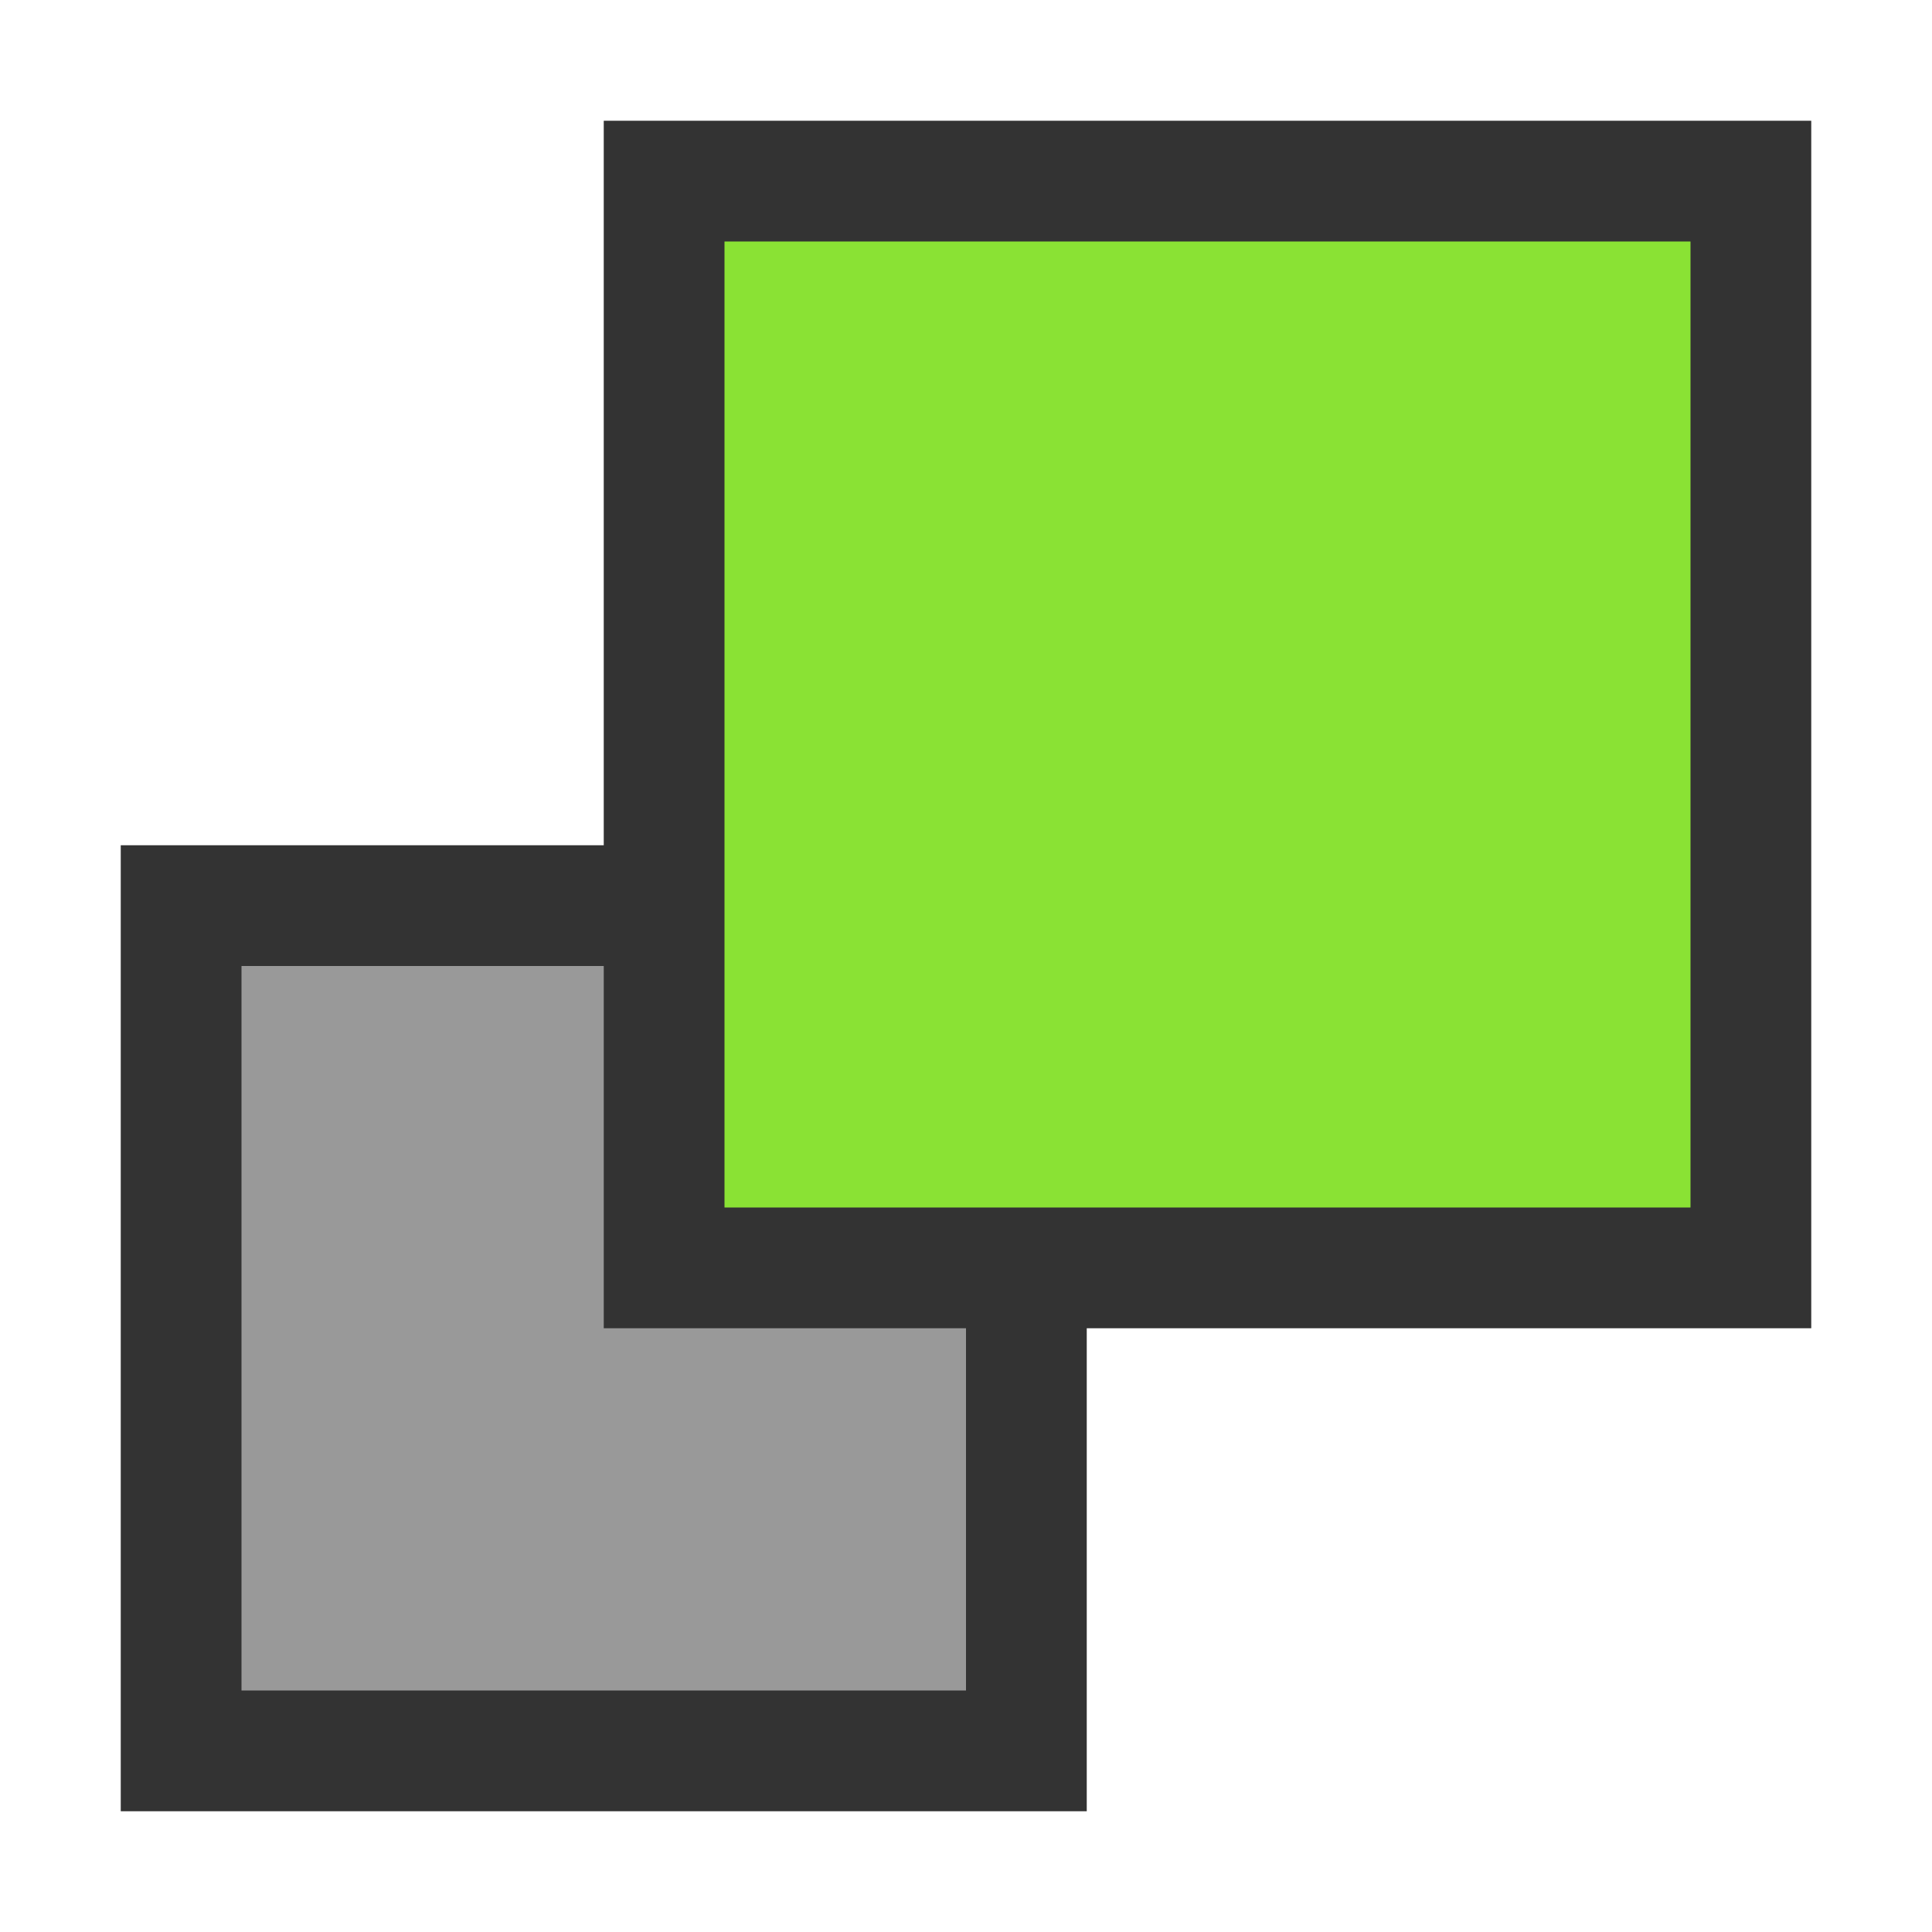
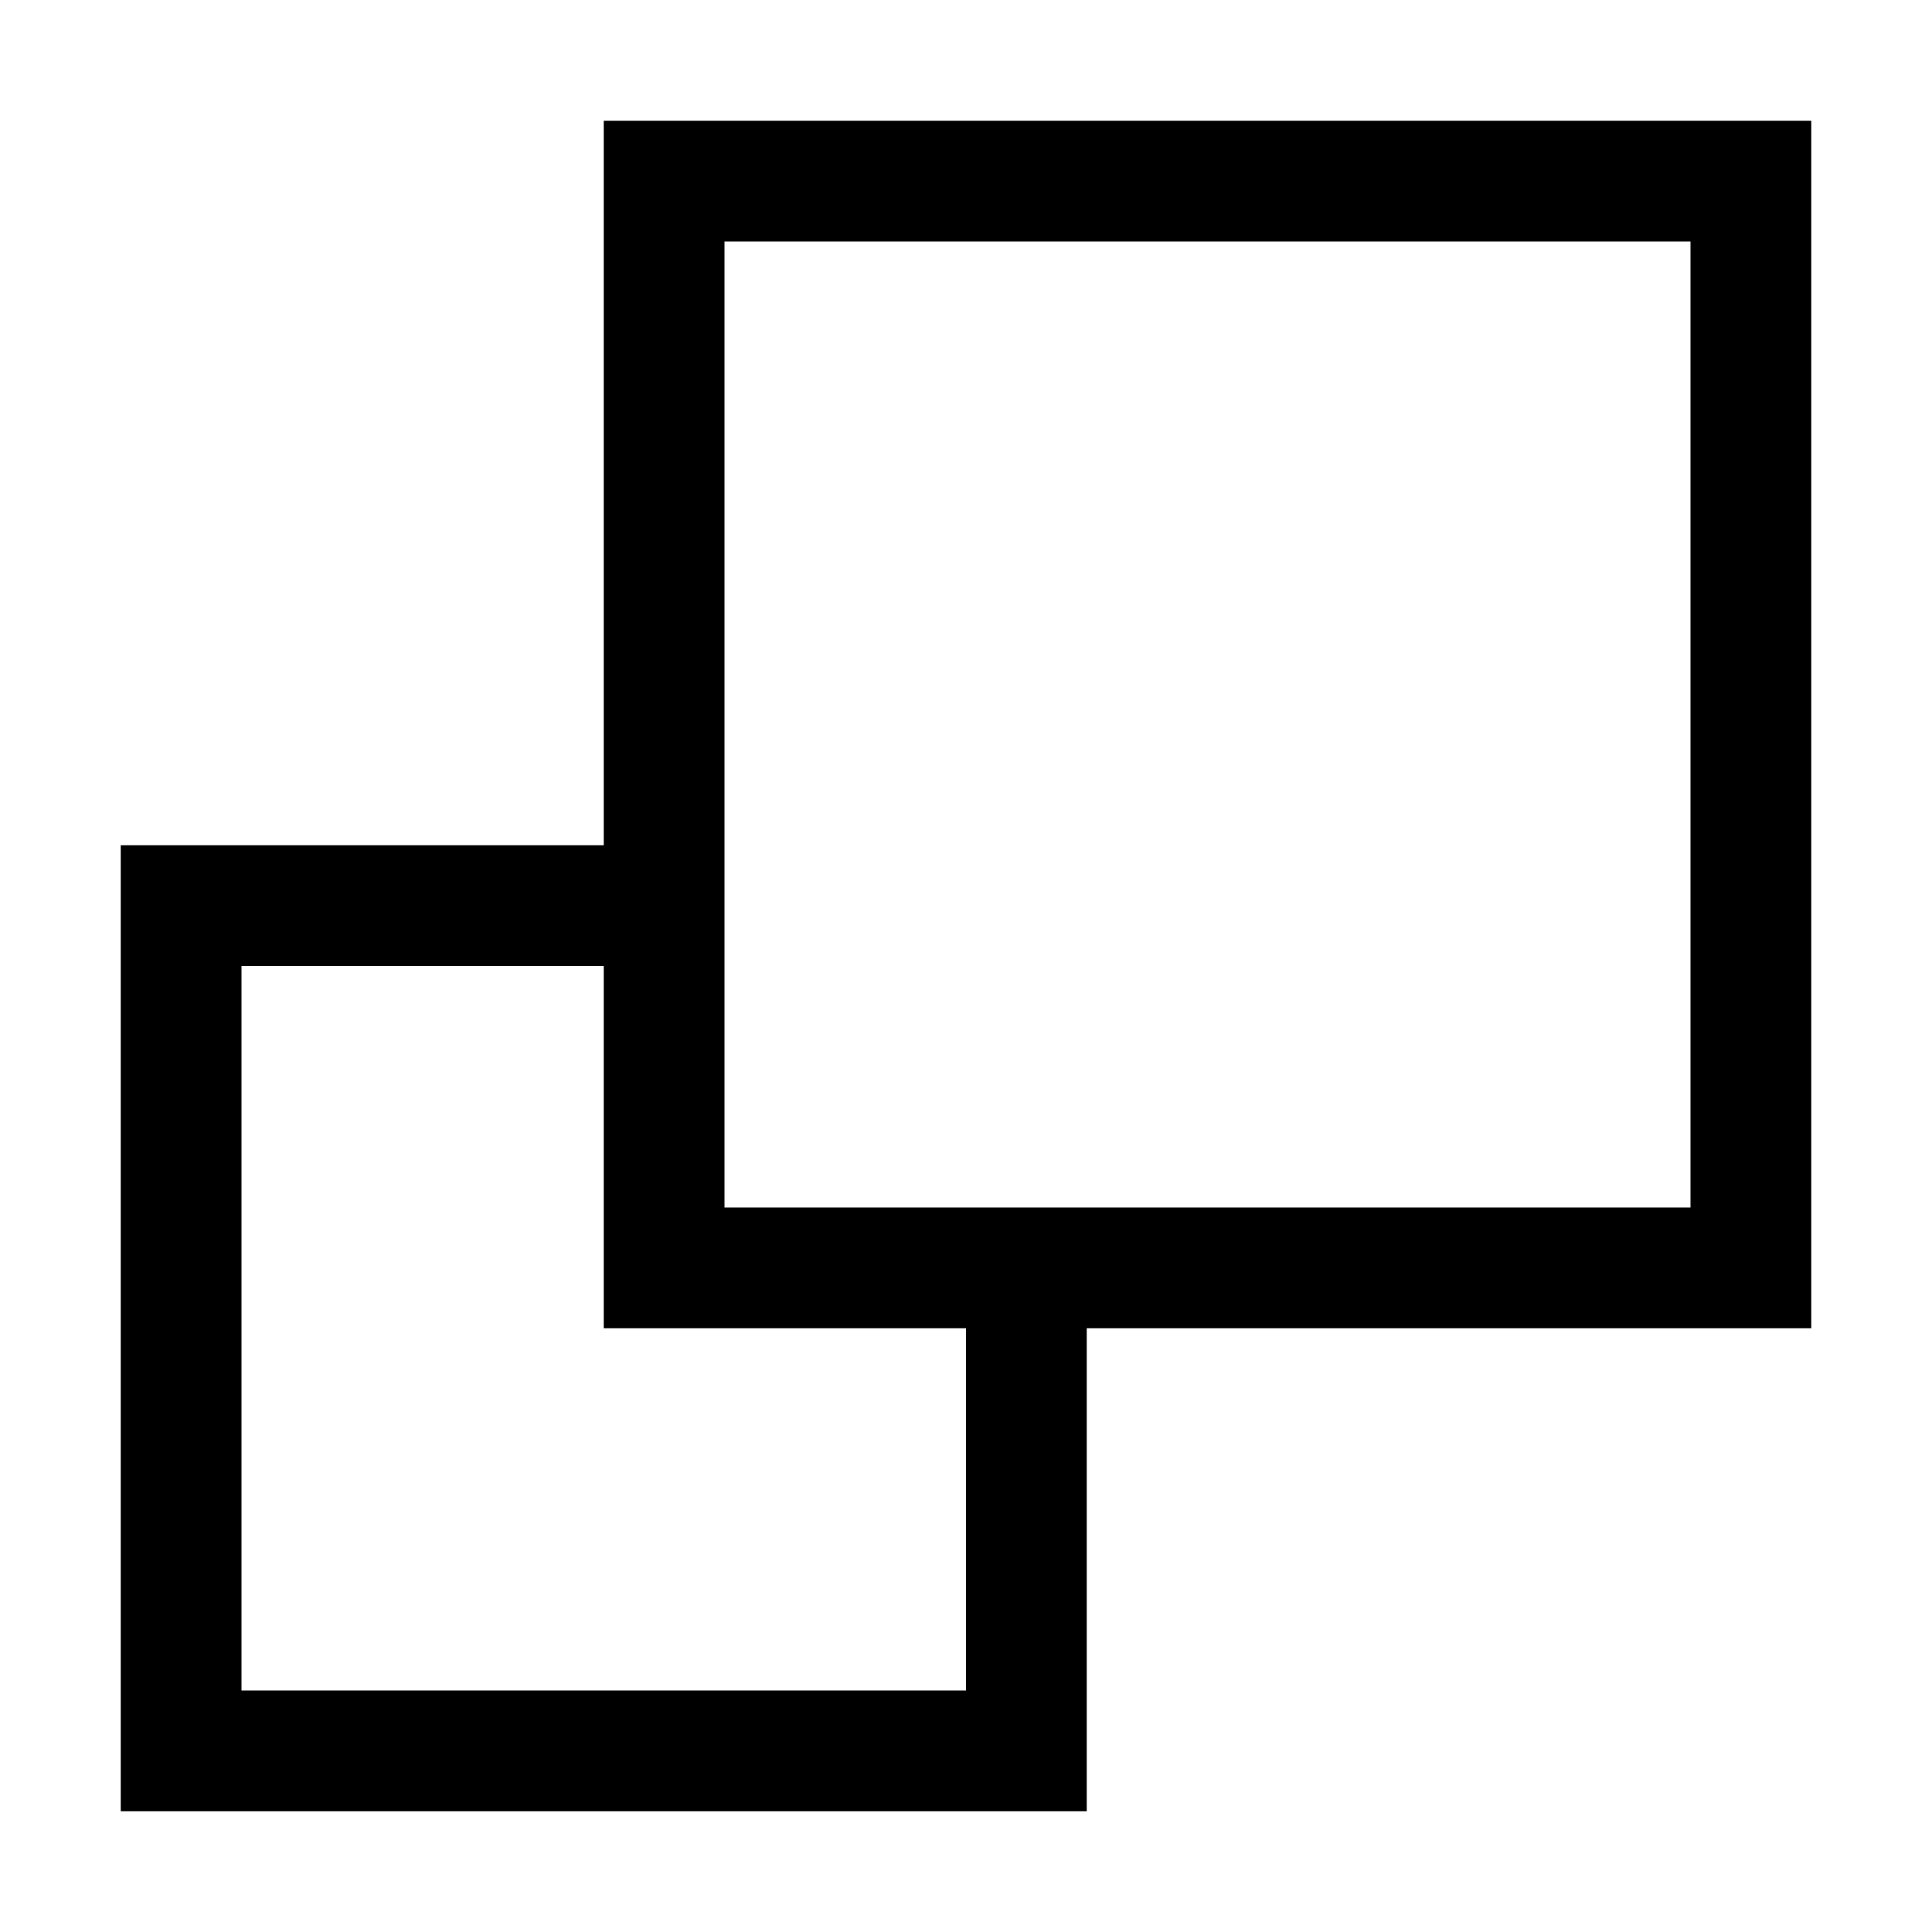
<svg xmlns="http://www.w3.org/2000/svg" version="1.1" width="16" height="16">
-   <rect style="fill:#999999;fill-opacity:1;stroke:#333333;stroke-opacity:1;stroke-width:1" x="1.5" y="7.5" width="7" height="7" />
-   <rect style="fill:#8ae234;fill-opacity:1;stroke:#333333;stroke-opacity:1;stroke-width:1" x="5.5" y="1.5" width="9" height="9" />
+   <path style="fill:none;stroke:#000000;stroke-opacity:1;stroke-width:1" d="M 5.5,7.5 1.5,7.5 1.5,14.5 8.5,14.5 8.5,10.5" />
+   <rect style="fill:none;stroke:#000000;stroke-opacity:1;stroke-width:1" x="5.5" y="1.5" width="9" height="9" />
</svg>
